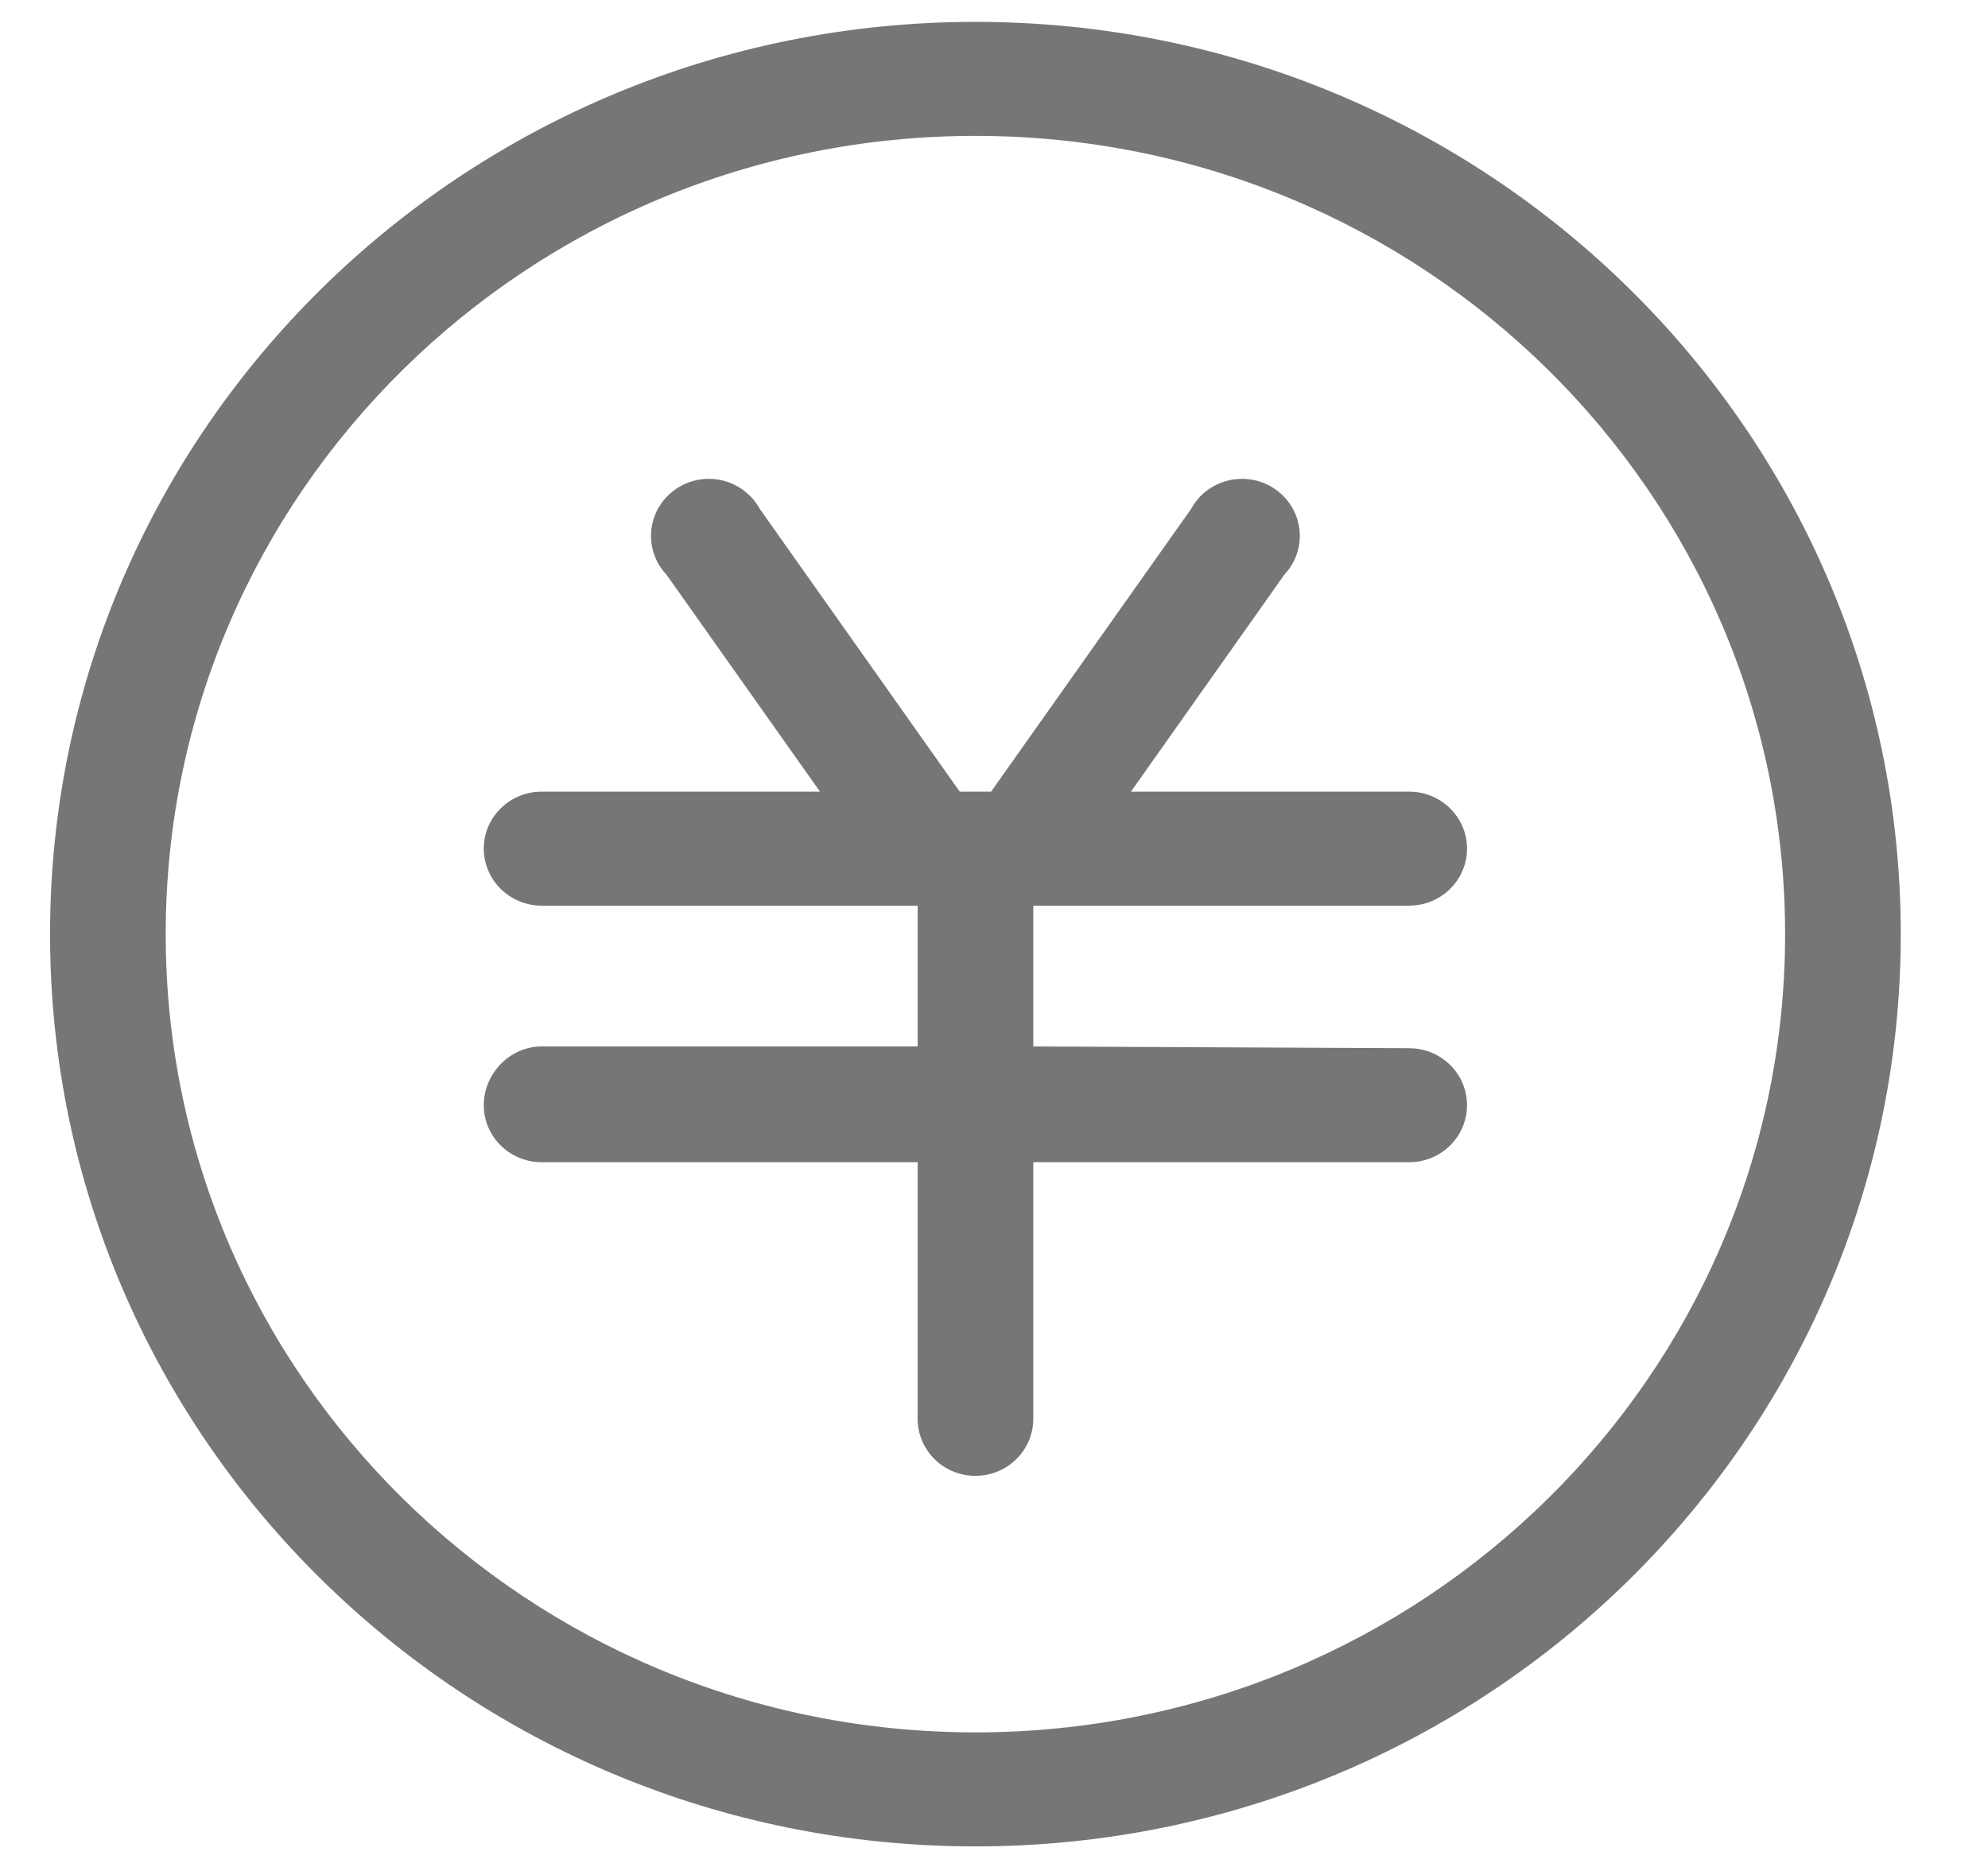
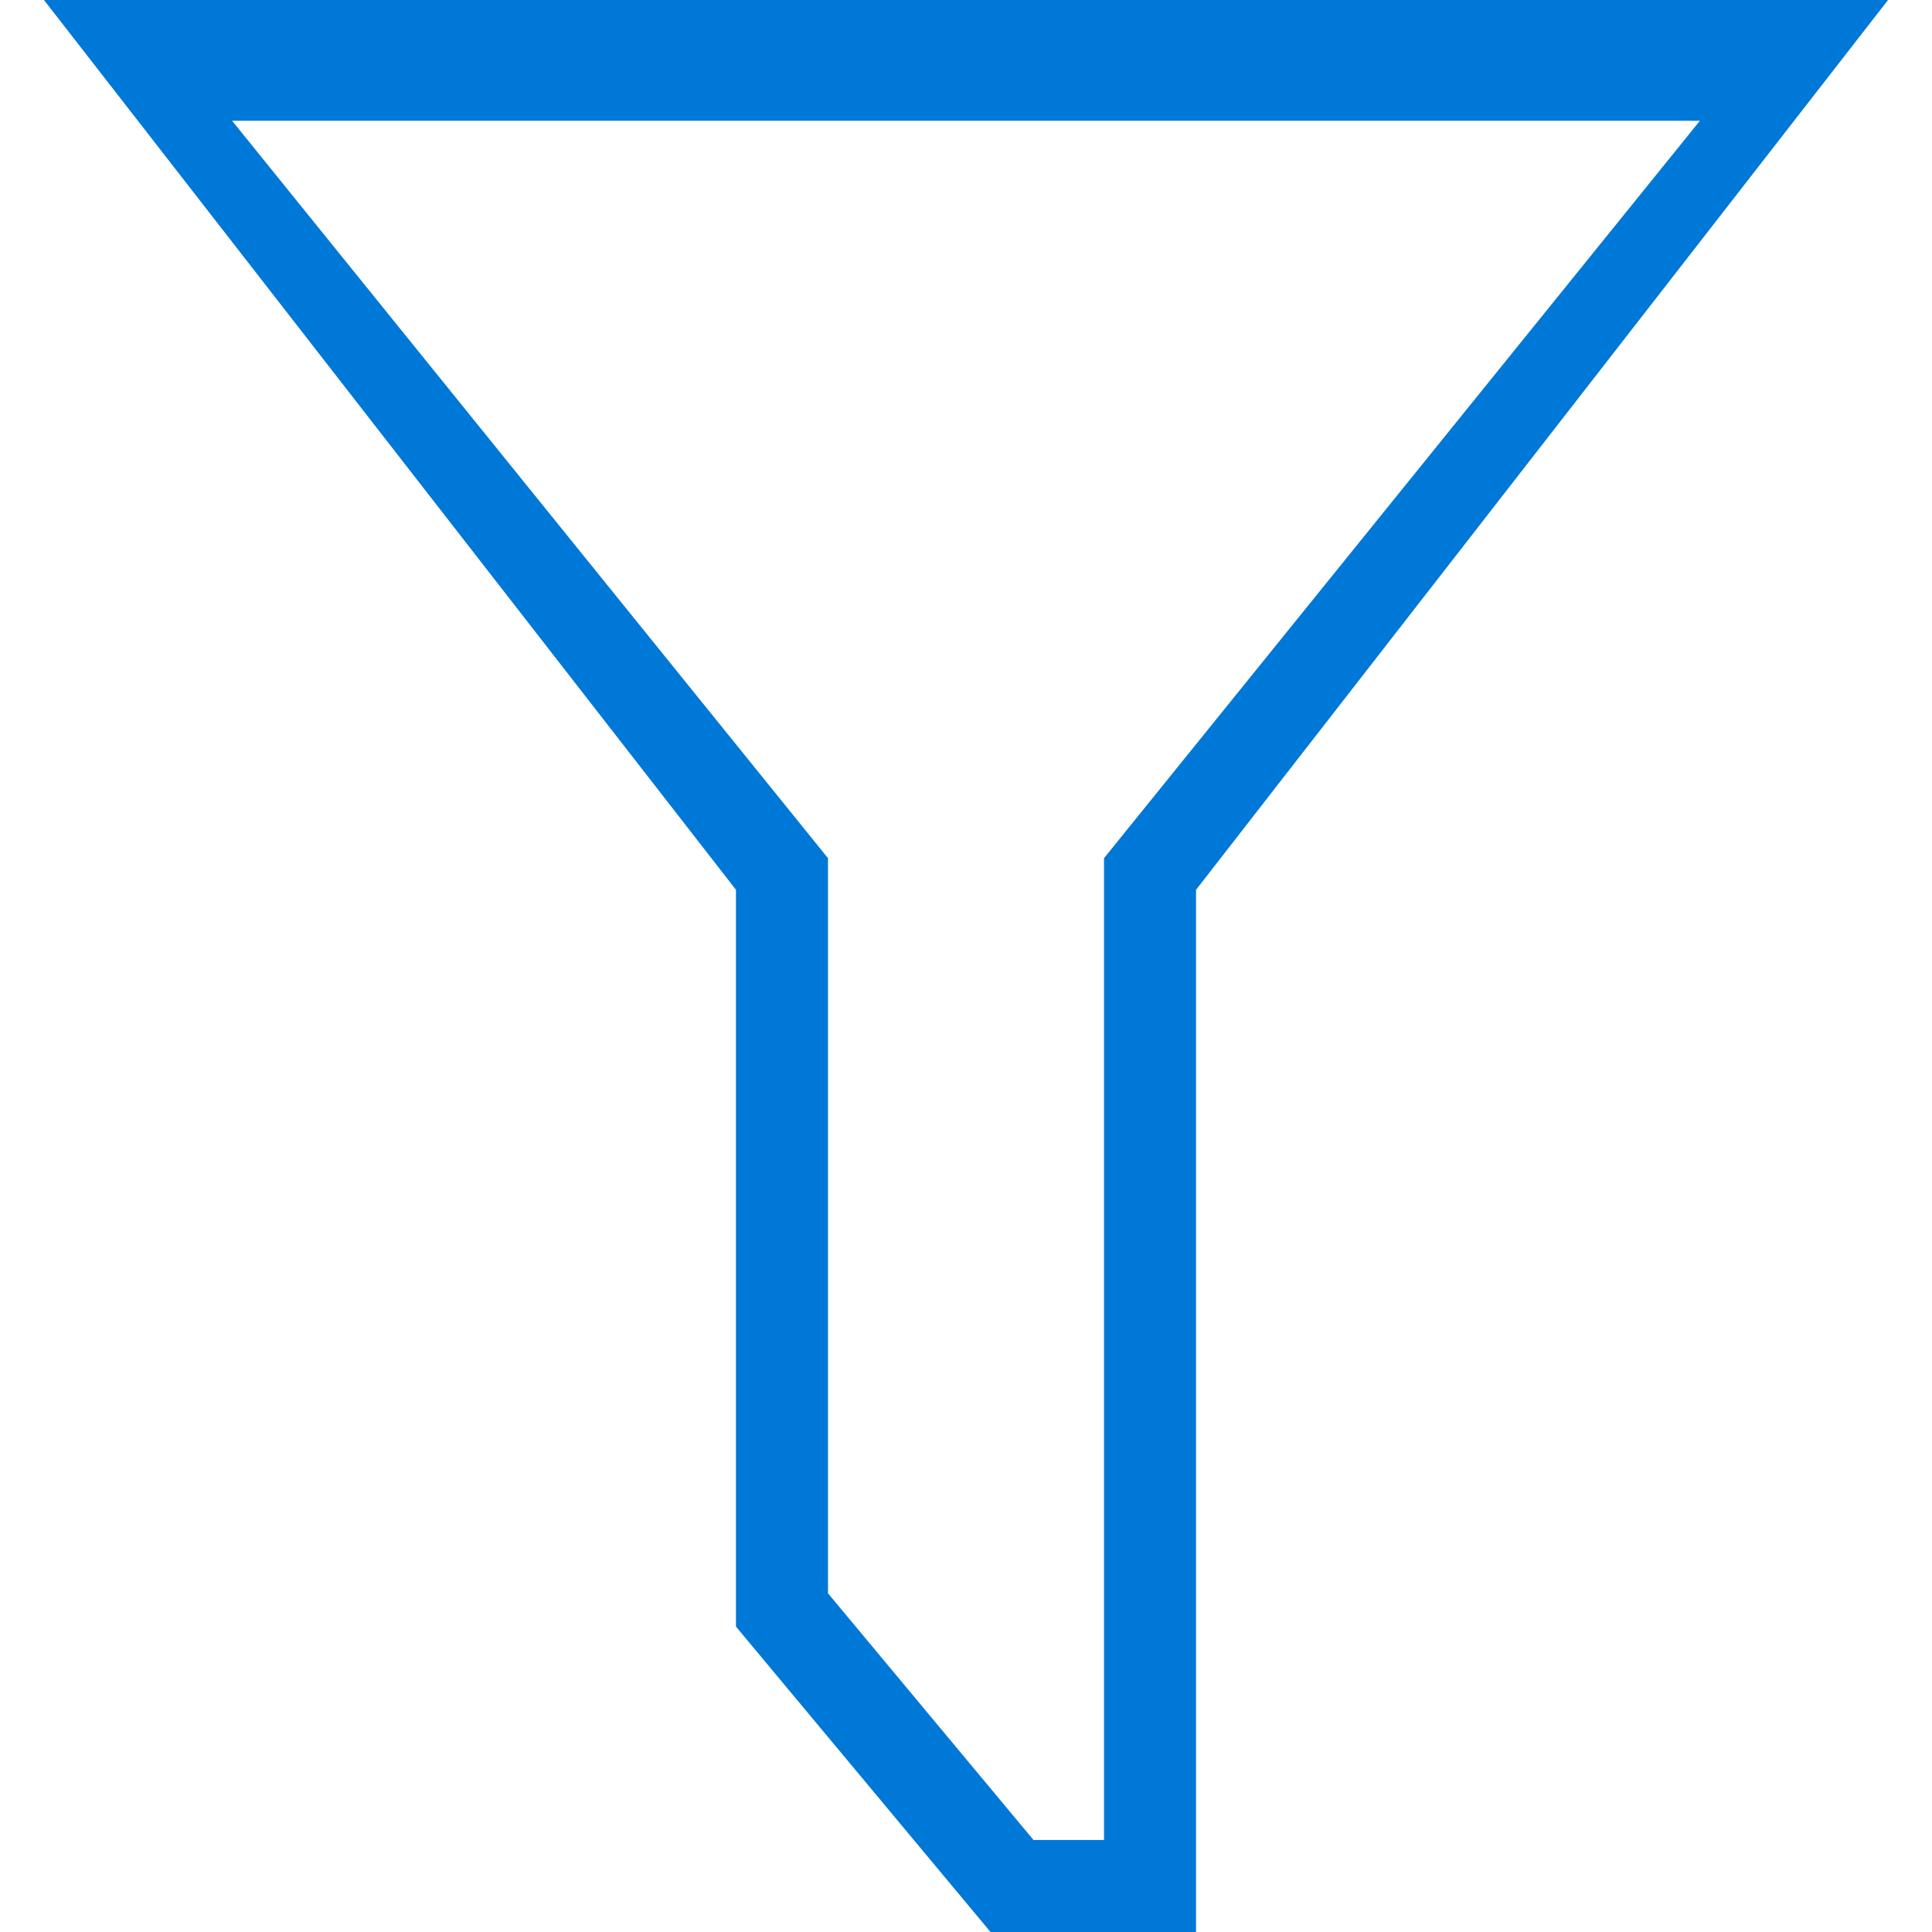
- <svg xmlns="http://www.w3.org/2000/svg" version="1.1" width="17px" height="16px">
-   <g transform="matrix(1 0 0 1 -197 -379 )">
-     <path d="M 0.428 7.989  C 0.428 12.297  3.971 15.79  8.341 15.79  C 12.711 15.79  16.254 12.297  16.254 7.989  C 16.254 3.68  12.711 0.187  8.341 0.187  C 3.971 0.187  0.428 3.68  0.428 7.989  Z M 1.417 7.989  C 1.417 4.218  4.517 1.162  8.341 1.162  C 12.165 1.162  15.265 4.218  15.265 7.989  C 15.265 11.759  12.165 14.815  8.341 14.815  C 4.517 14.815  1.417 11.759  1.417 7.989  Z M 8.836 8.949  L 8.836 7.745  L 12.05 7.745  C 12.323 7.745  12.545 7.526  12.545 7.257  C 12.545 6.988  12.323 6.77  12.05 6.77  L 9.671 6.77  L 10.983 4.914  C 11.065 4.827  11.115 4.711  11.115 4.583  C 11.115 4.314  10.894 4.095  10.621 4.095  C 10.432 4.095  10.268 4.199  10.185 4.353  L 8.475 6.77  L 8.207 6.77  L 6.498 4.353  C 6.414 4.2  6.25 4.095  6.062 4.095  C 5.788 4.095  5.567 4.314  5.567 4.583  C 5.567 4.711  5.617 4.827  5.699 4.914  L 7.012 6.77  L 4.632 6.77  C 4.359 6.77  4.137 6.988  4.137 7.257  C 4.137 7.526  4.359 7.745  4.632 7.745  L 7.847 7.745  L 7.847 8.949  L 4.632 8.949  C 4.359 8.949  4.137 9.182  4.137 9.451  C 4.137 9.721  4.359 9.939  4.632 9.939  L 7.847 9.939  L 7.847 12.133  C 7.847 12.403  8.068 12.621  8.341 12.621  C 8.614 12.621  8.836 12.403  8.836 12.133  L 8.836 9.939  L 12.05 9.939  C 12.323 9.939  12.545 9.721  12.545 9.451  C 12.545 9.182  12.323 8.964  12.05 8.964  L 8.836 8.949  Z " fill-rule="nonzero" fill="#000000" stroke="none" fill-opacity="0.537" transform="matrix(1 0 0 1 197 379 )" />
+ <svg xmlns="http://www.w3.org/2000/svg" version="1.1" width="16px" height="16px">
+   <g transform="matrix(1 0 0 1 -1584 -20 )">
+     <path d="M 15.636 0  L 0.364 0  L 6.095 7.369  L 6.095 13.471  L 8.203 16  L 9.905 16  L 9.905 7.369  L 15.636 0  Z M 14.078 1  L 9.143 7.107  L 9.143 15.238  L 8.559 15.238  L 6.857 13.195  L 6.857 7.107  L 1.922 1  L 14.078 1  Z " fill-rule="nonzero" fill="#0078d7" stroke="none" transform="matrix(1 0 0 1 1584 20 )" />
  </g>
</svg>
